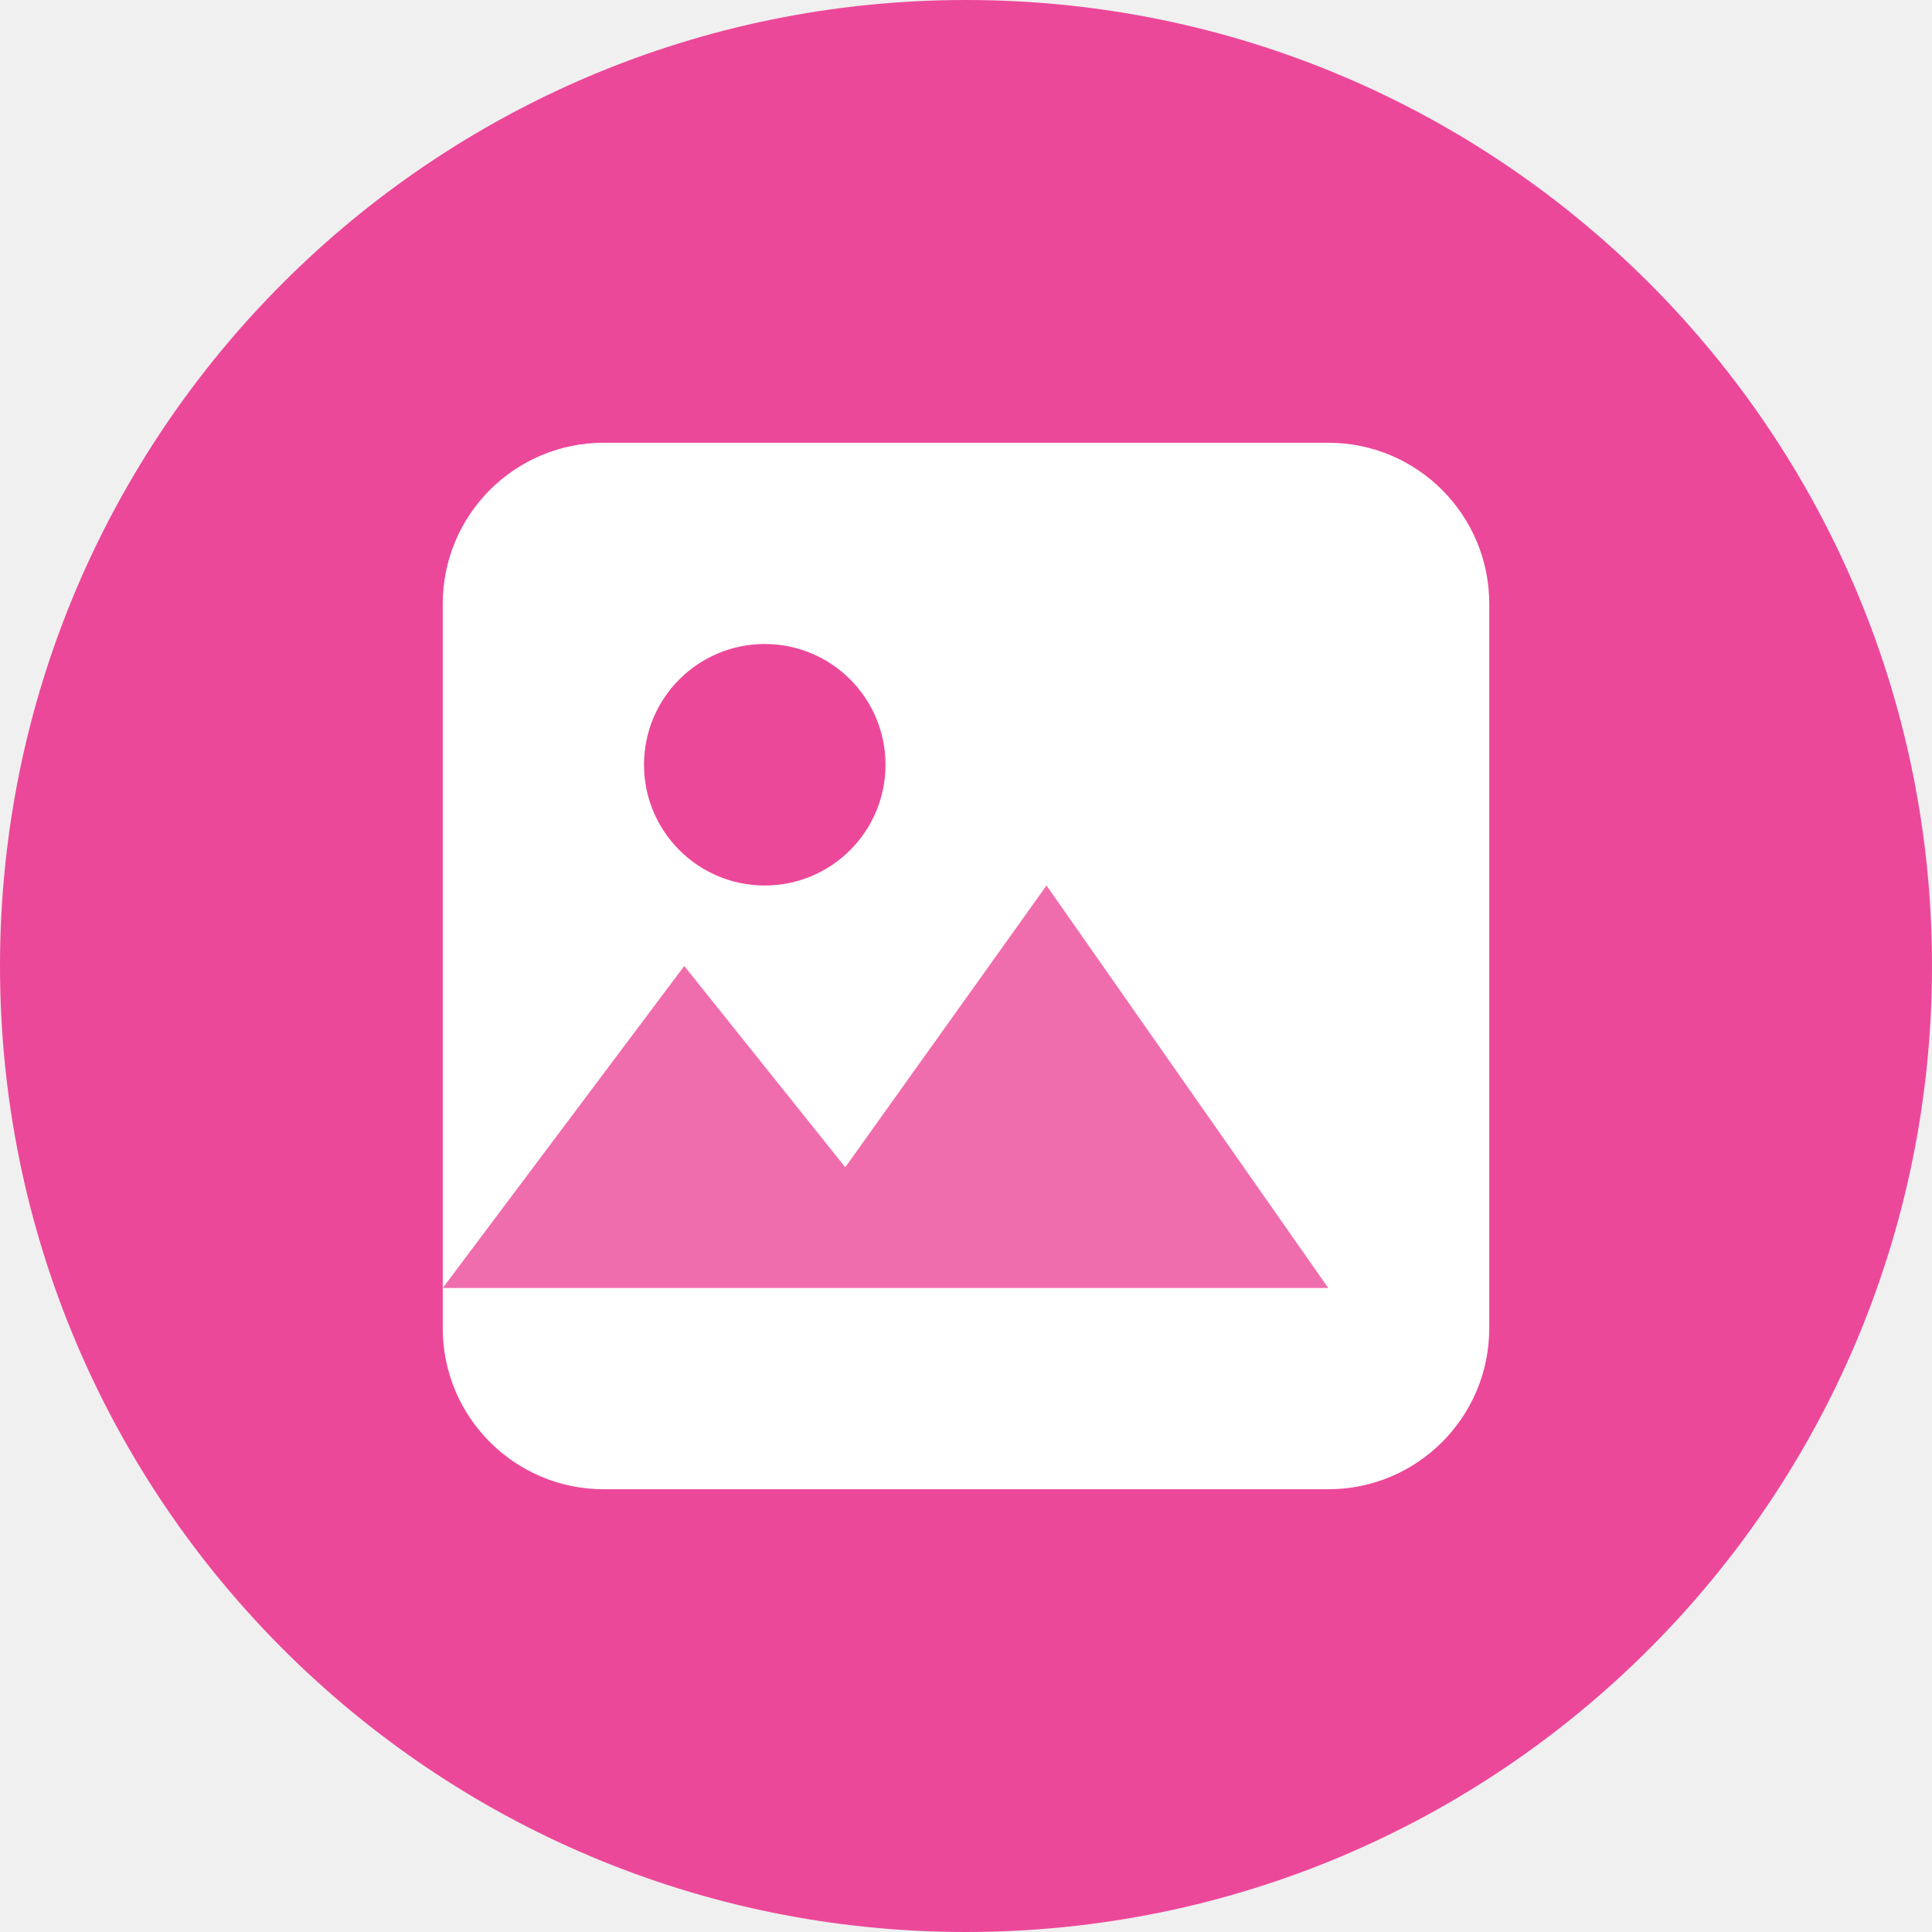
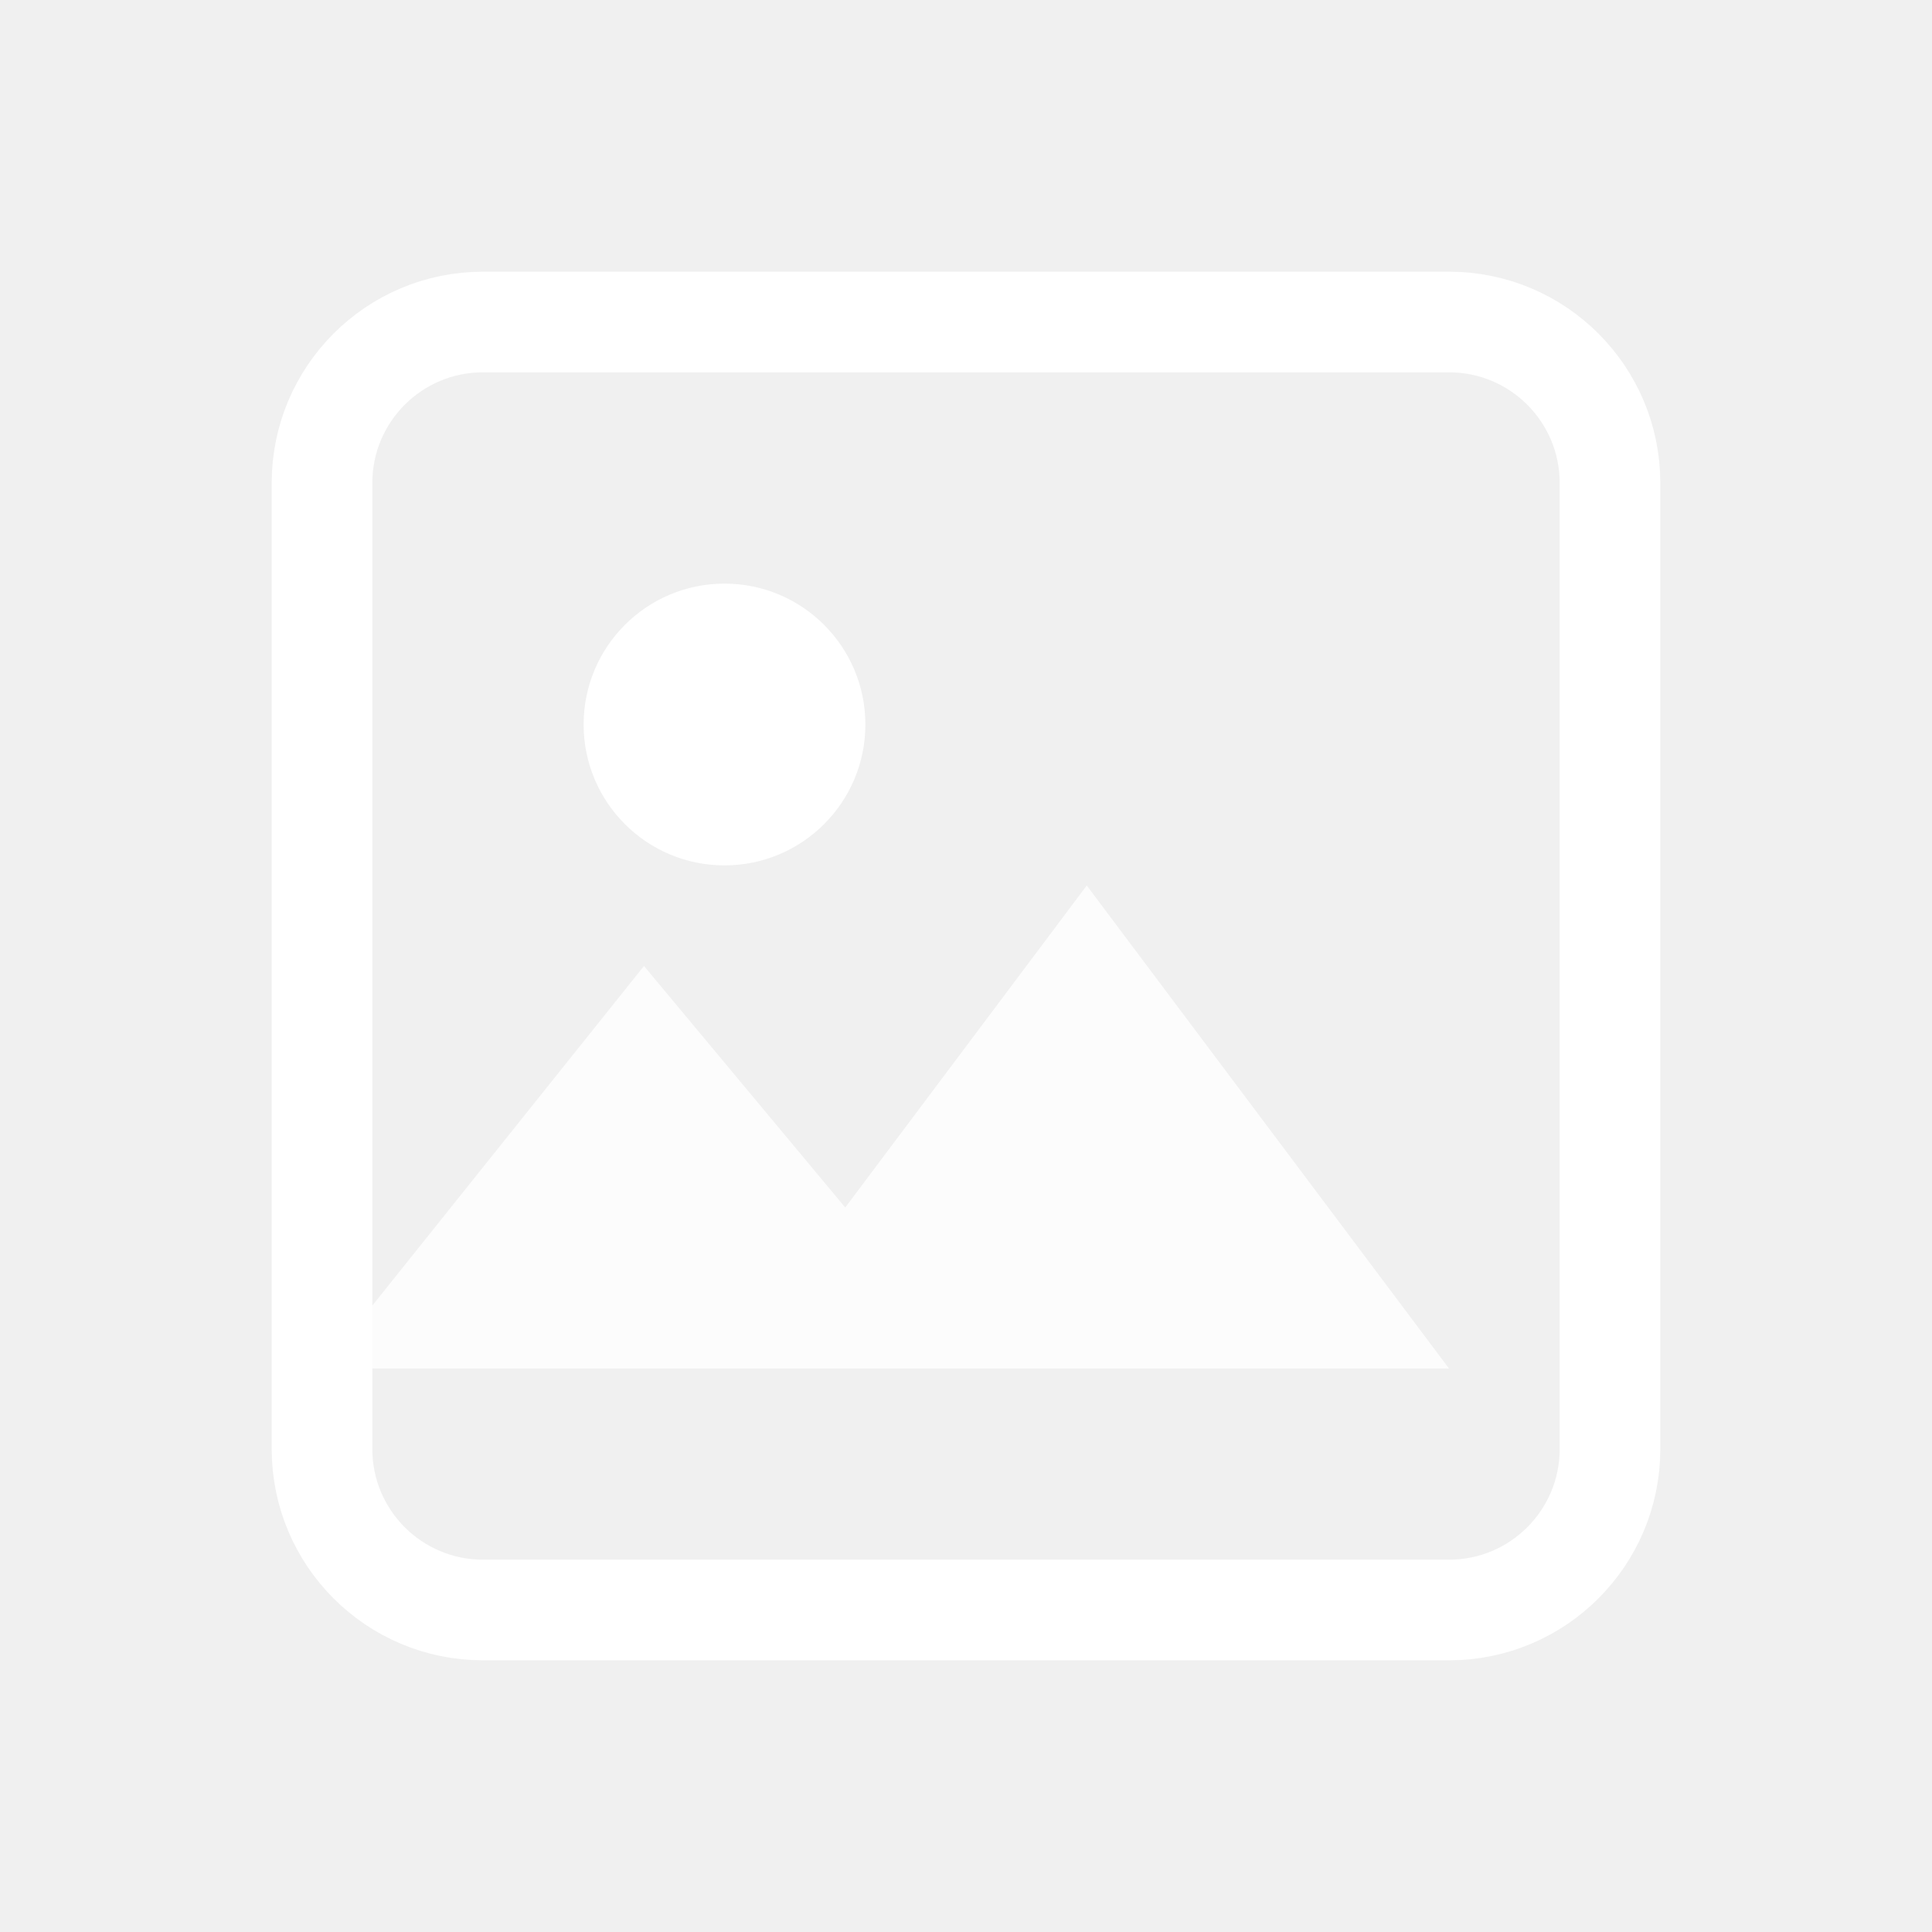
<svg xmlns="http://www.w3.org/2000/svg" viewBox="0 0 48 48">
-   <circle cx="24" cy="24" r="24" fill="#ec4899" />
-   <g transform="translate(11,11)">
-     <rect x="0" y="0" width="26" height="26" rx="4" fill="#fff" />
-     <circle cx="8" cy="8" r="3" fill="#ec4899" />
-     <path d="M0 21l6-8 4 5 5-7 7 10H0z" fill="#ec4899" opacity="0.8" />
+   <g transform="translate(8,8)">
+     <rect x="0" y="0" width="32" height="32" rx="4" fill="none" stroke="#fff" stroke-width="2.5" />
+     <circle cx="10" cy="10" r="3.5" fill="#fff" />
+     <path d="M0 26l8-10 5 6 6-8 9 12H0z" fill="#fff" opacity="0.8" />
  </g>
</svg>
